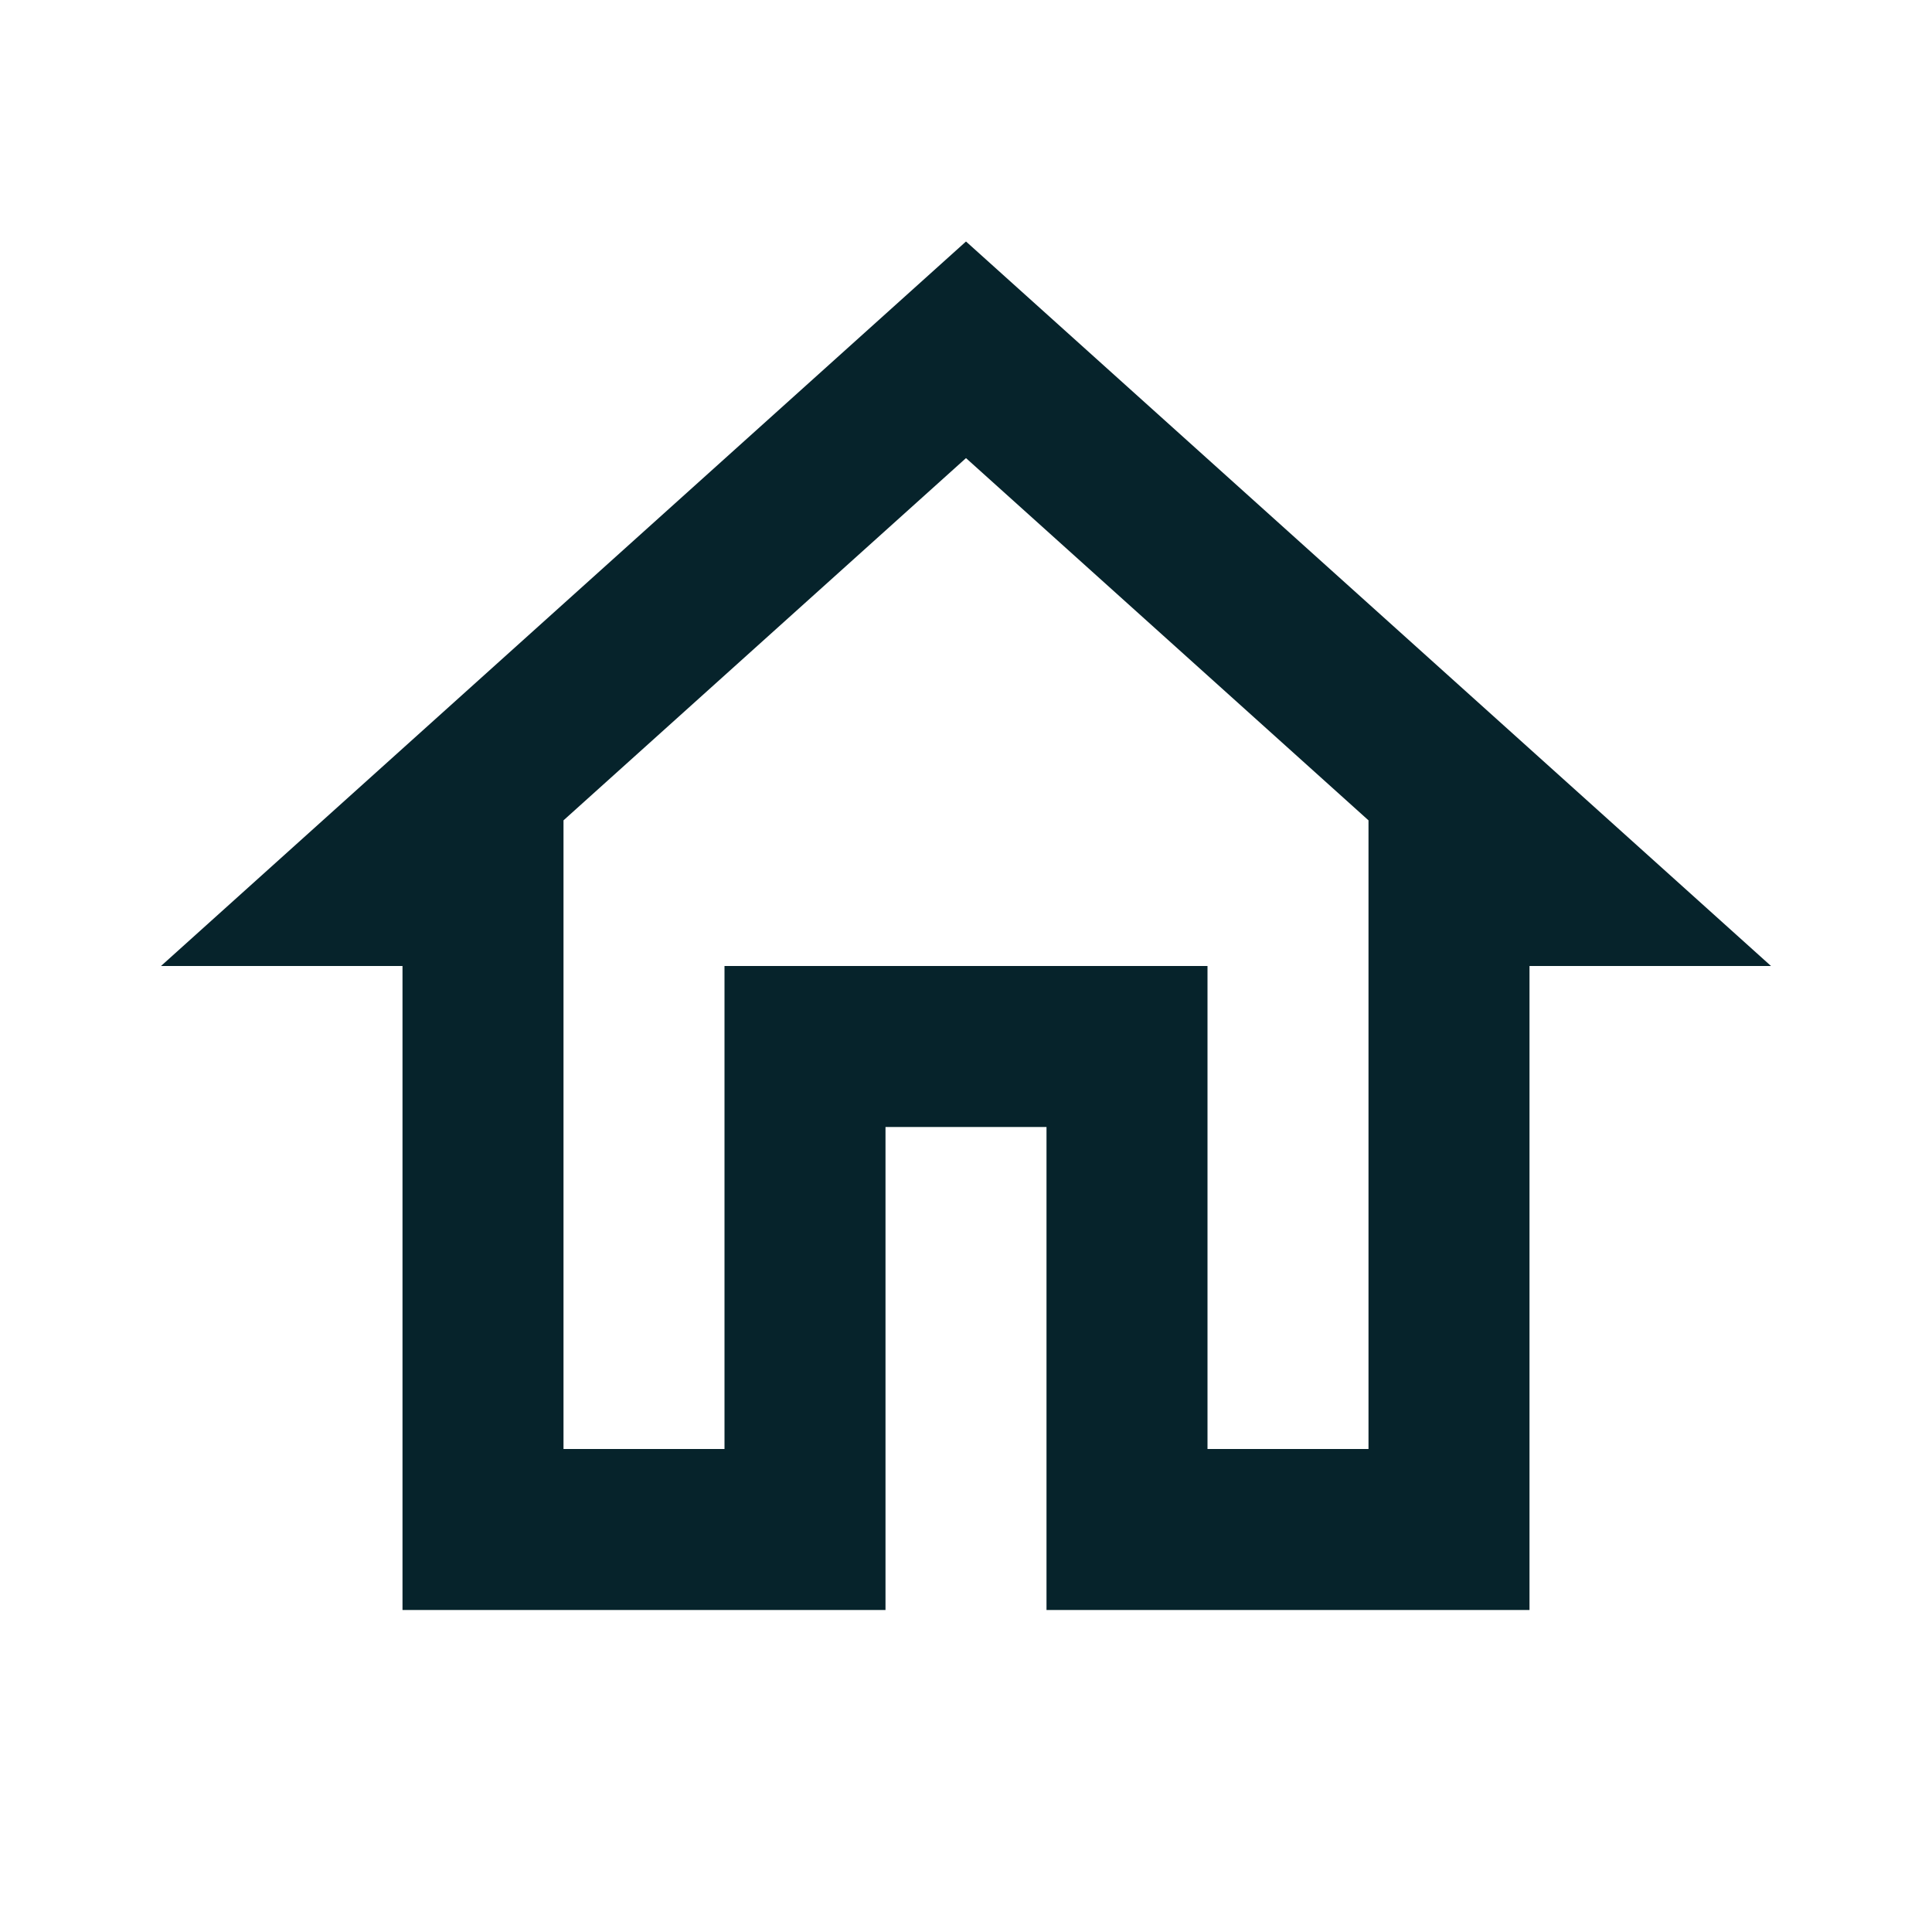
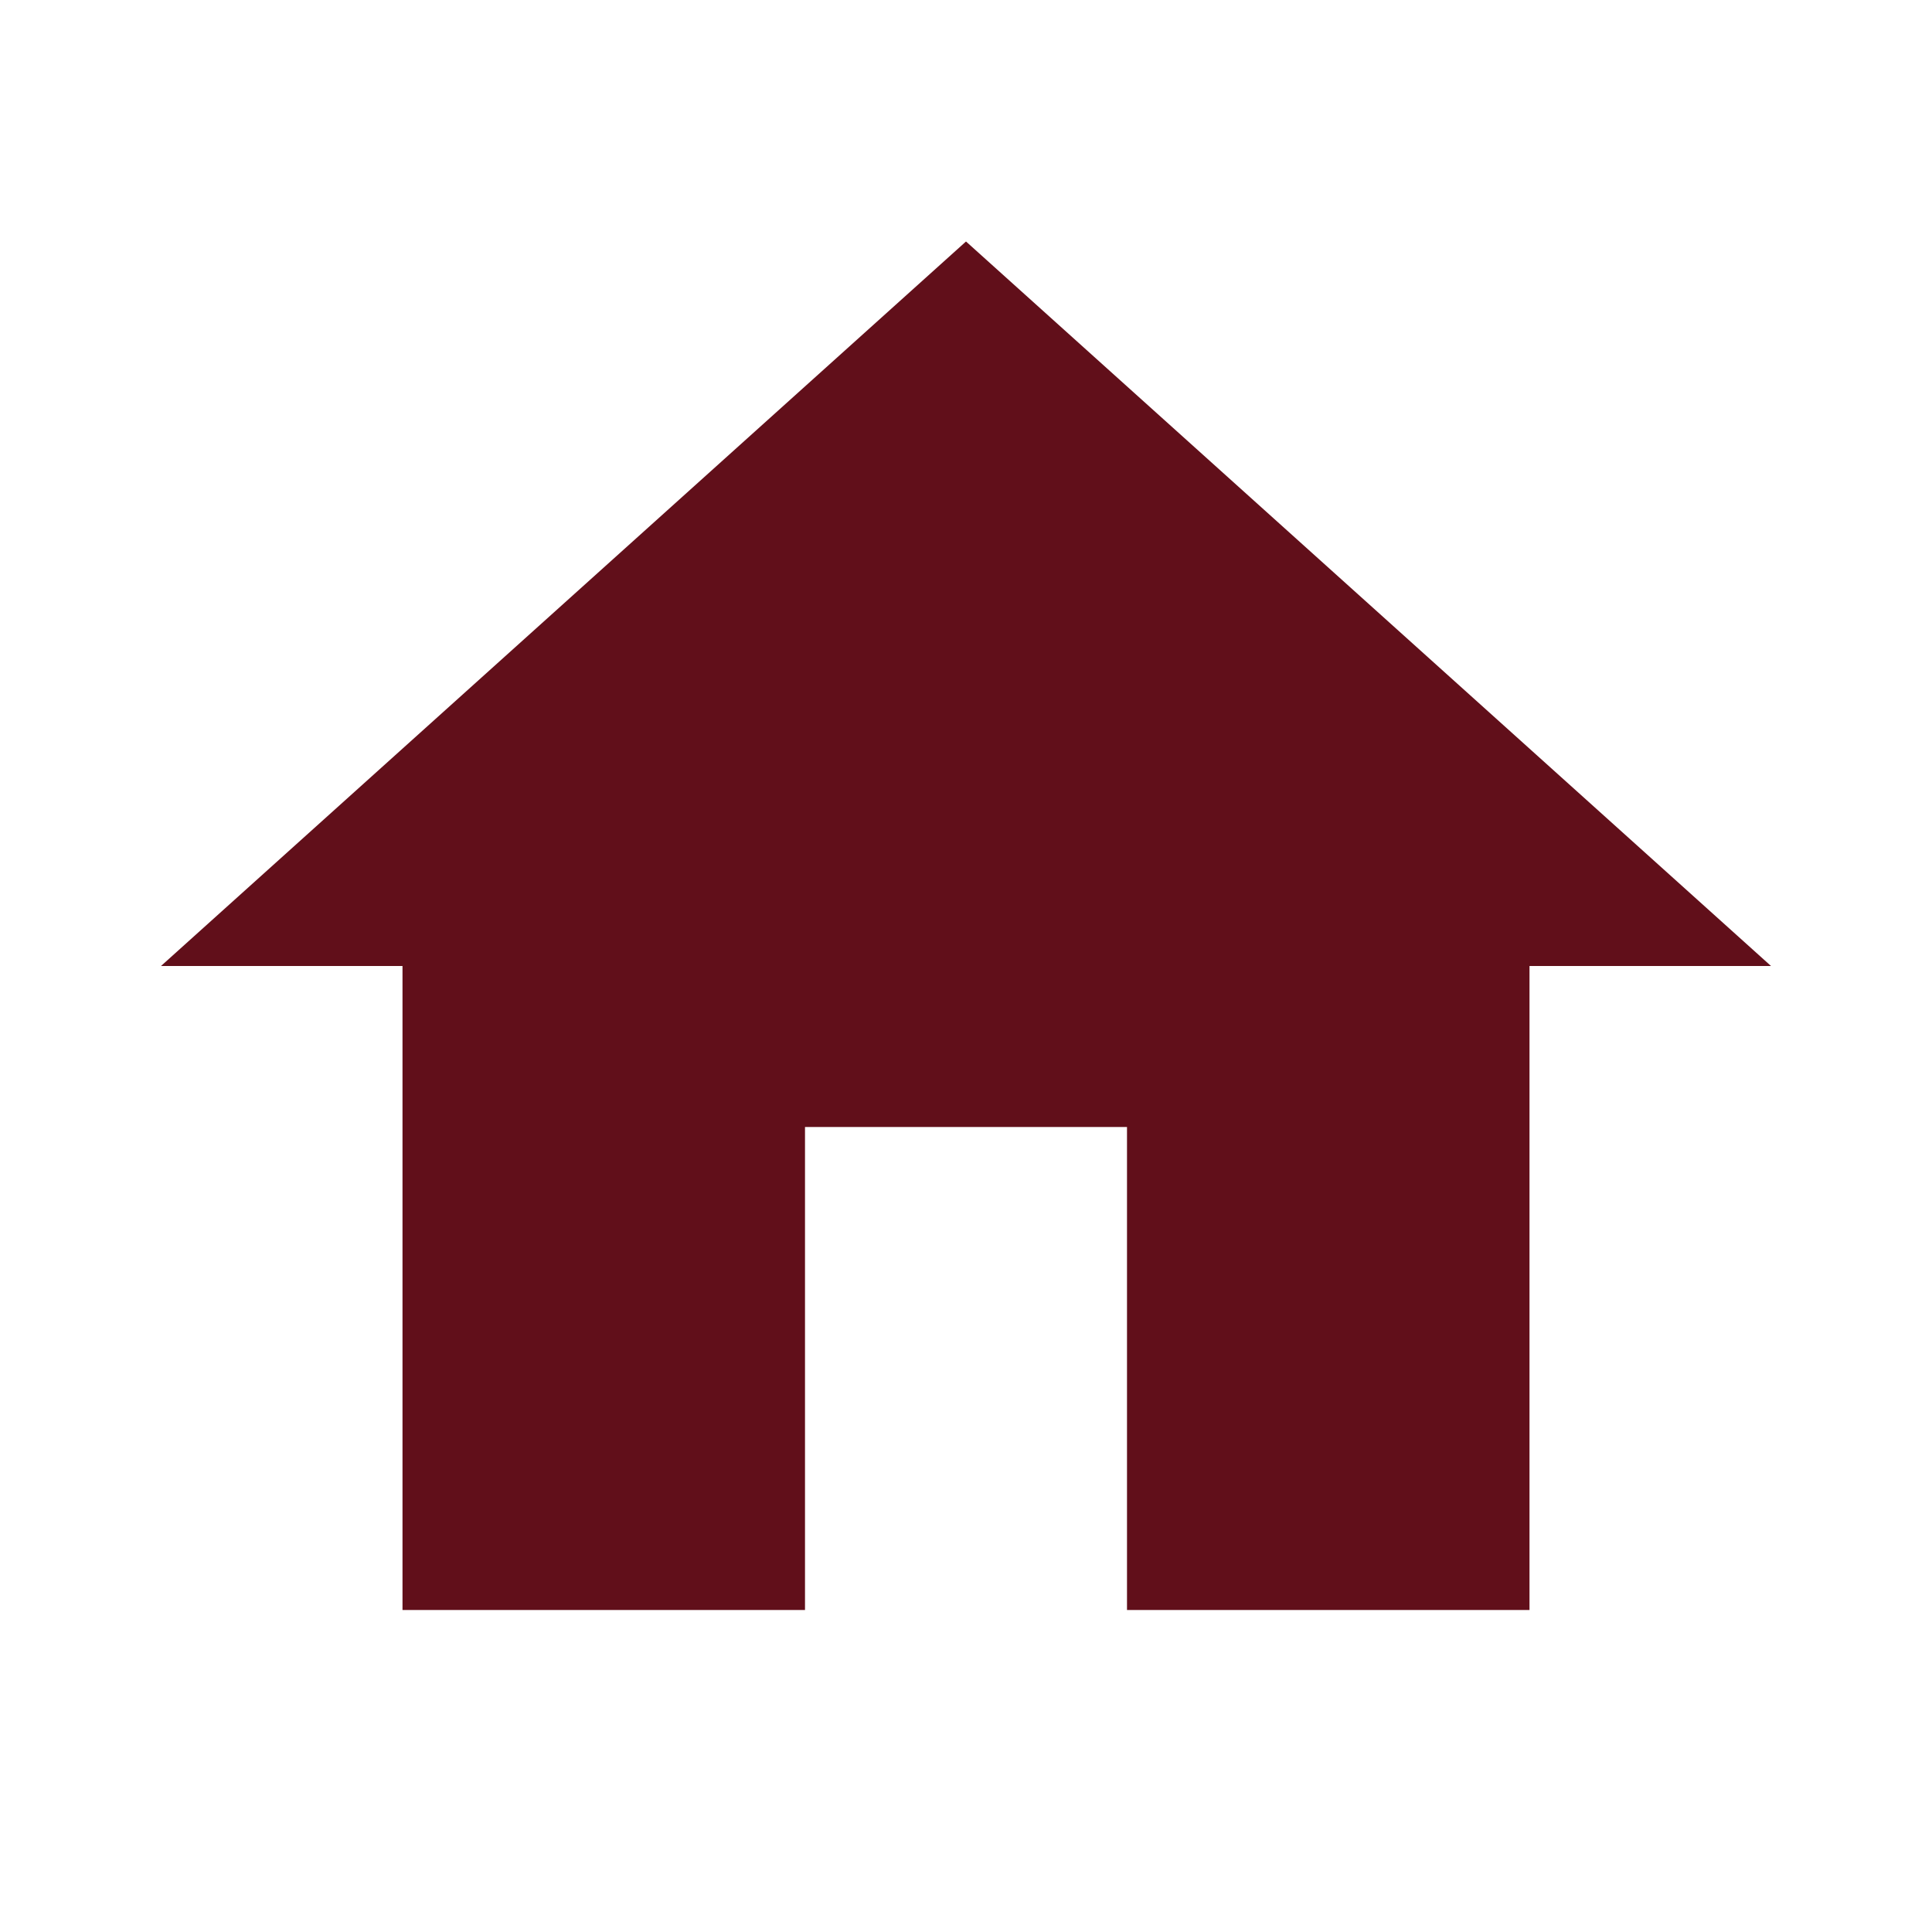
- <svg xmlns="http://www.w3.org/2000/svg" width="18" height="18" viewBox="0 0 18 18" fill="none">
-   <path d="M9 4.268L12.75 7.643V13.5H11.25V9H6.75V13.5H5.25V7.643L9 4.268ZM9 2.25L1.5 9H3.75V15H8.25V10.5H9.75V15H14.25V9H16.5L9 2.25Z" fill="#06232B" />
+ <svg xmlns="http://www.w3.org/2000/svg" width="21" height="21" viewBox="0 0 21 21" fill="none">
+   <path d="M8.75 17.5V12.25H12.25V17.5H16.625V10.5H19.25L10.5 2.625L1.75 10.5H4.375V17.5H8.75Z" fill="#610F1A" />
</svg>
